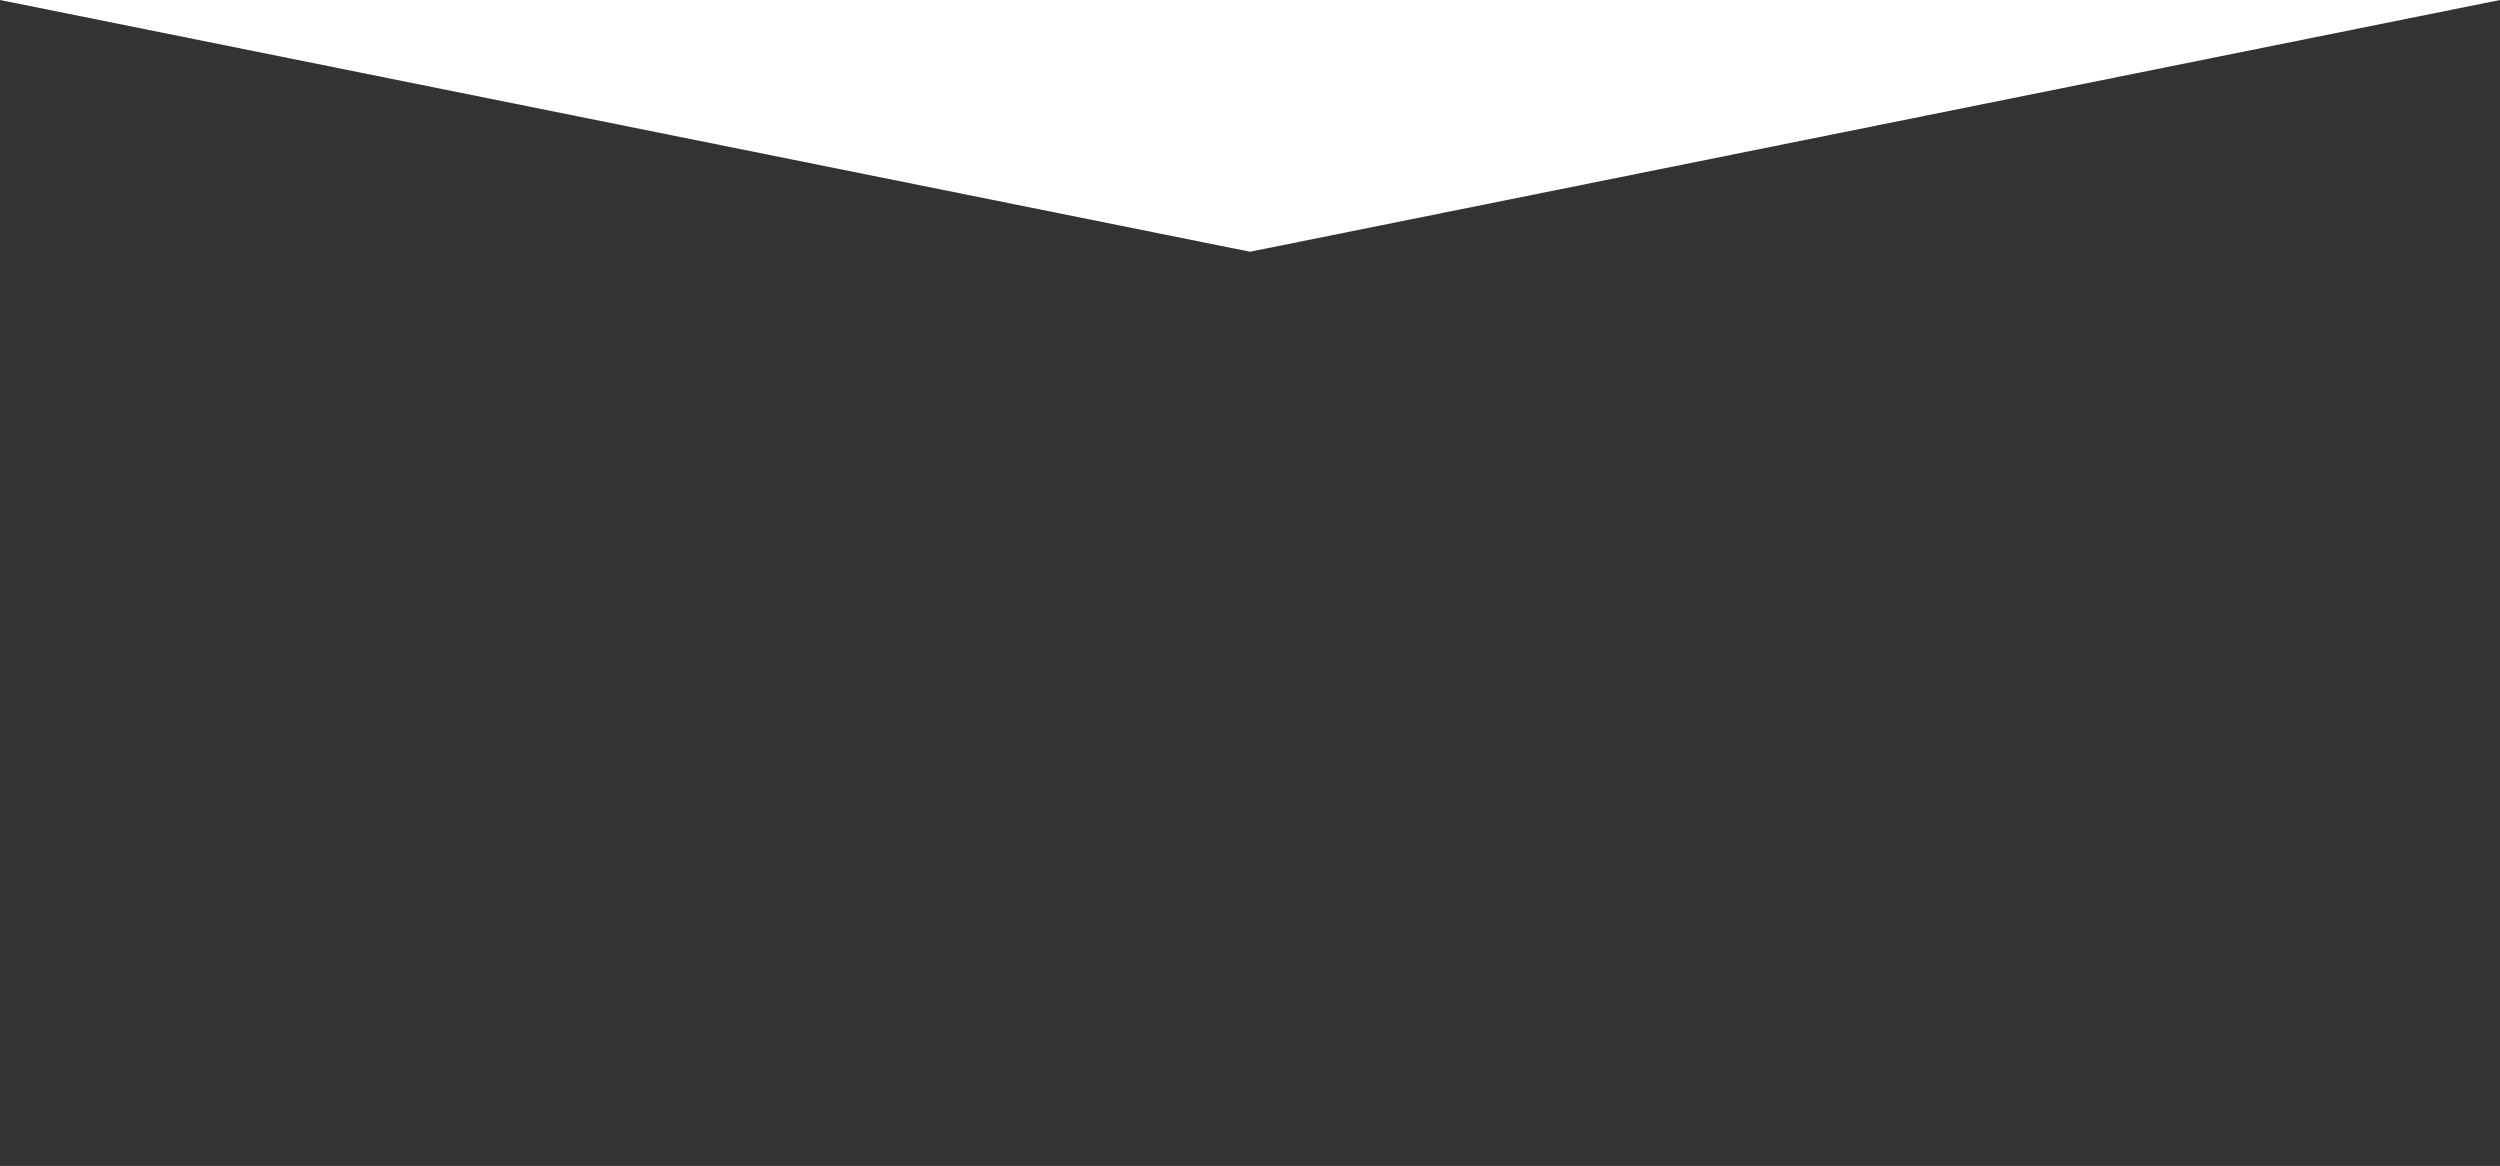
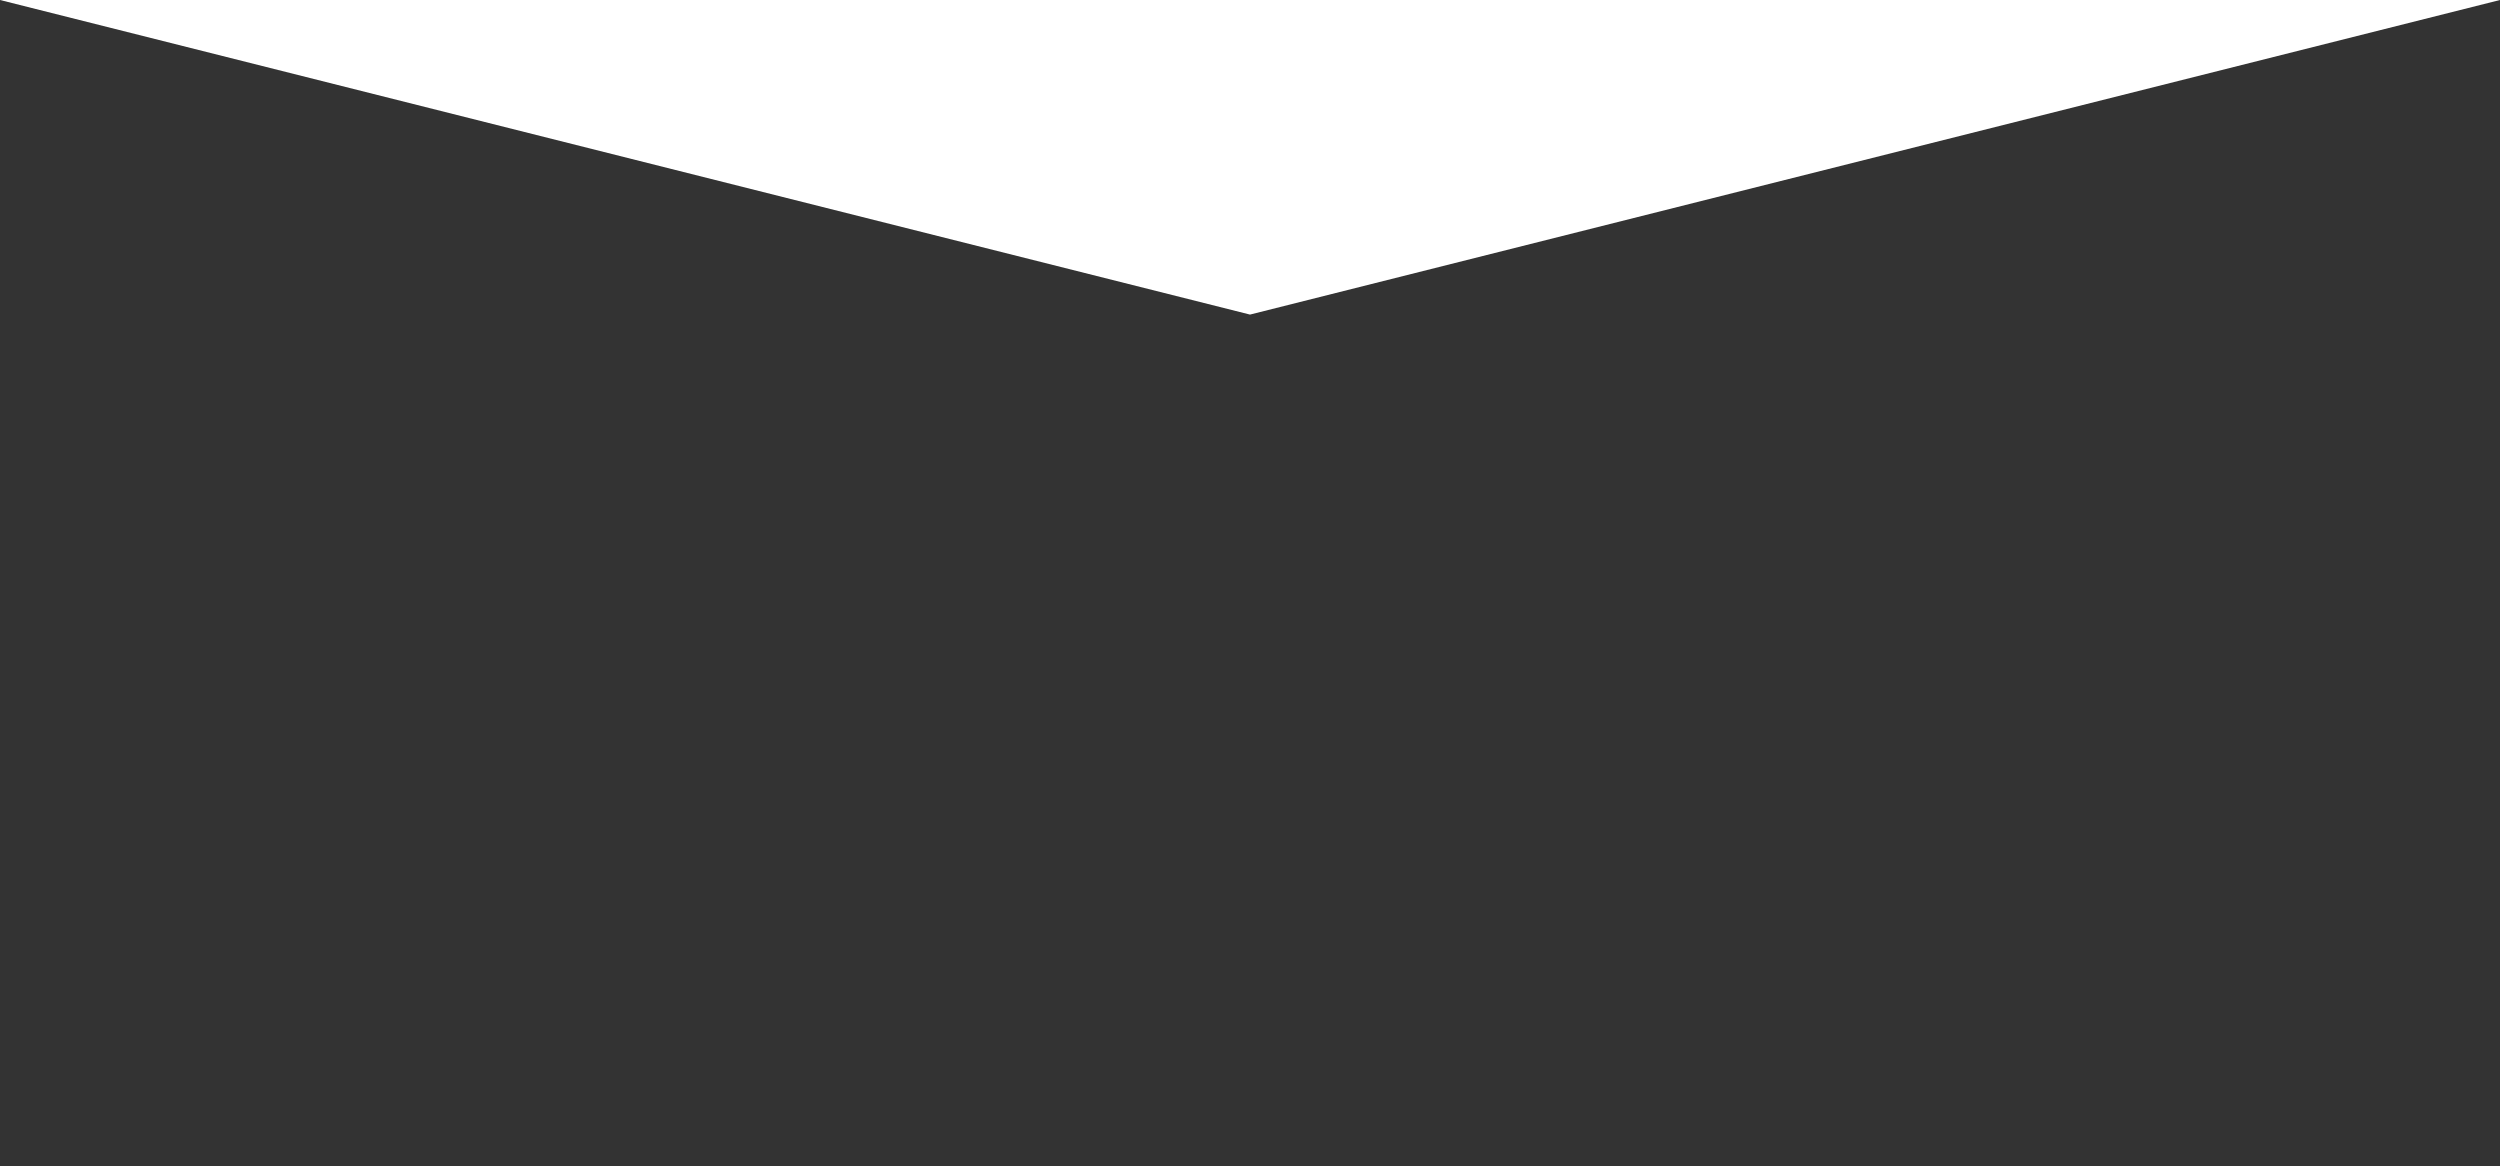
- <svg xmlns="http://www.w3.org/2000/svg" preserveAspectRatio="none" width="1920" height="895" viewBox="0 0 1920 895">
-   <path id="Path_8" data-name="Path 8" d="M0-153.457,960,39.875l960-193.331V742H0Z" transform="translate(0 153.457)" fill="#333" />
+ <svg xmlns="http://www.w3.org/2000/svg" version="1.1" id="Layer_1" preserveAspectRatio="none" x="0px" y="0px" viewBox="0 0 1920 895" style="enable-background:new 0 0 1920 895;" xml:space="preserve">
+   <style type="text/css">
+ 	.st0{fill:#333333;}
+ </style>
+   <path id="Path_8" class="st0" d="M0,0l960,241.6L1920,0v895.5H0V0z" />
</svg>
